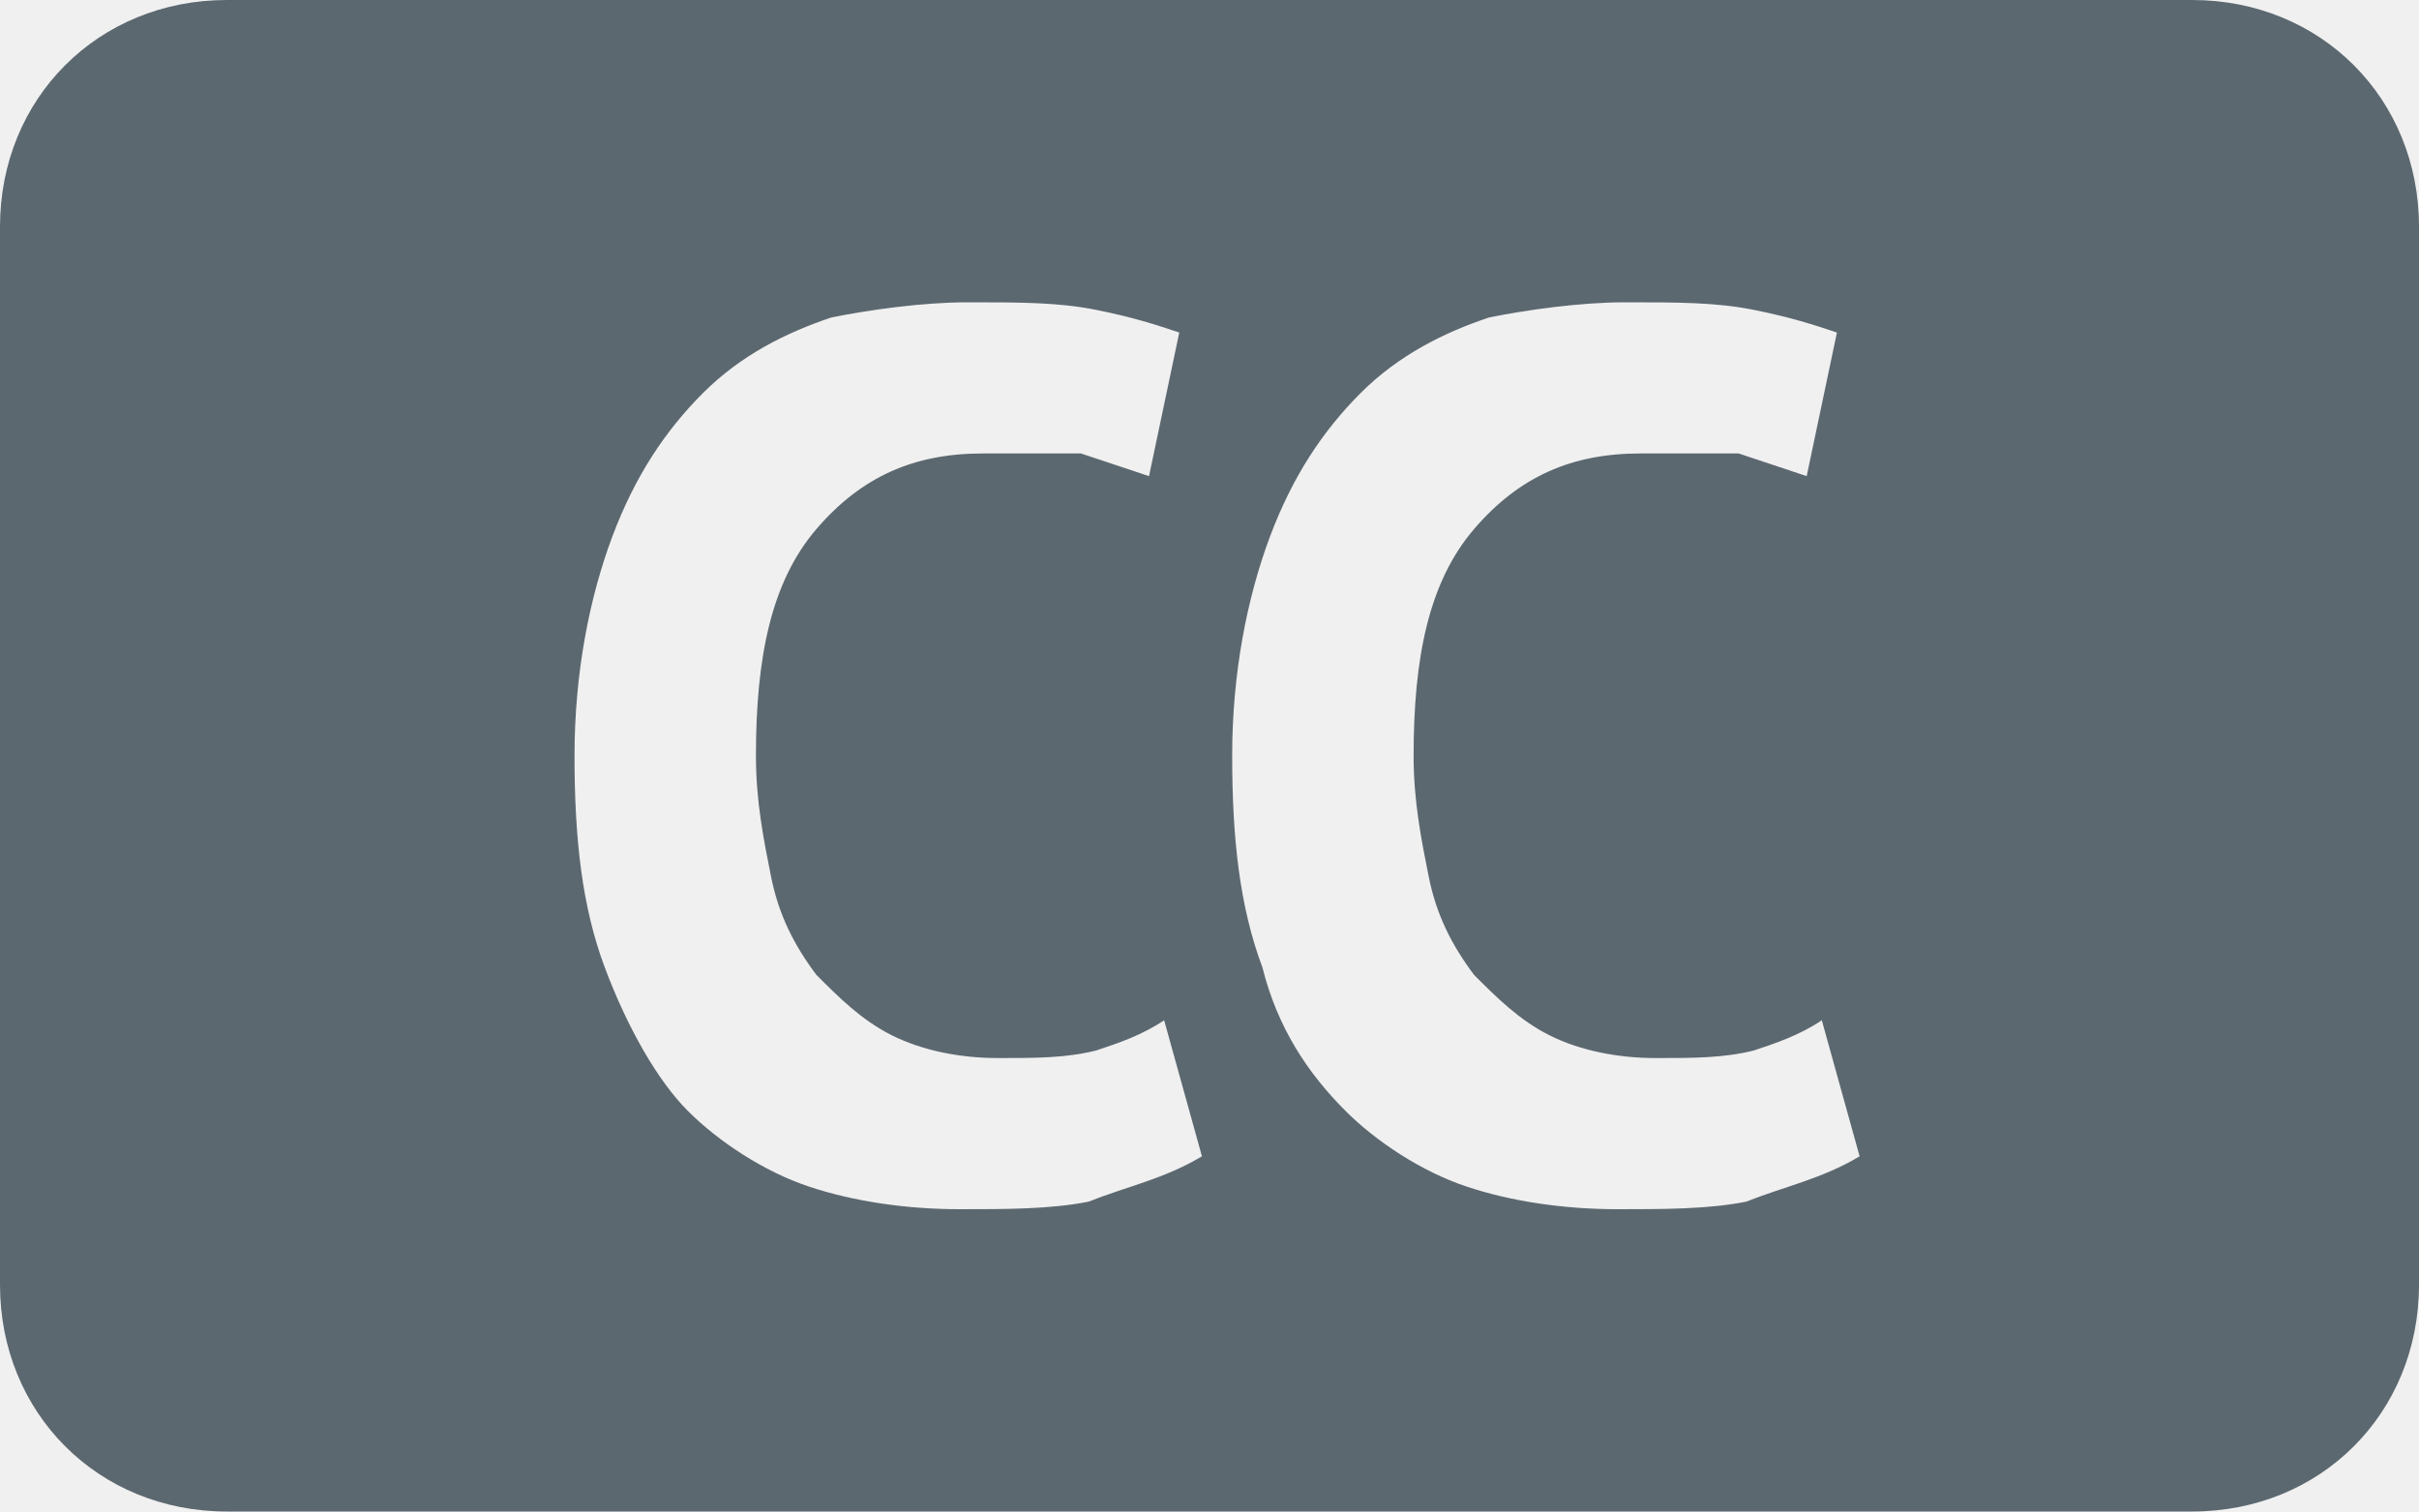
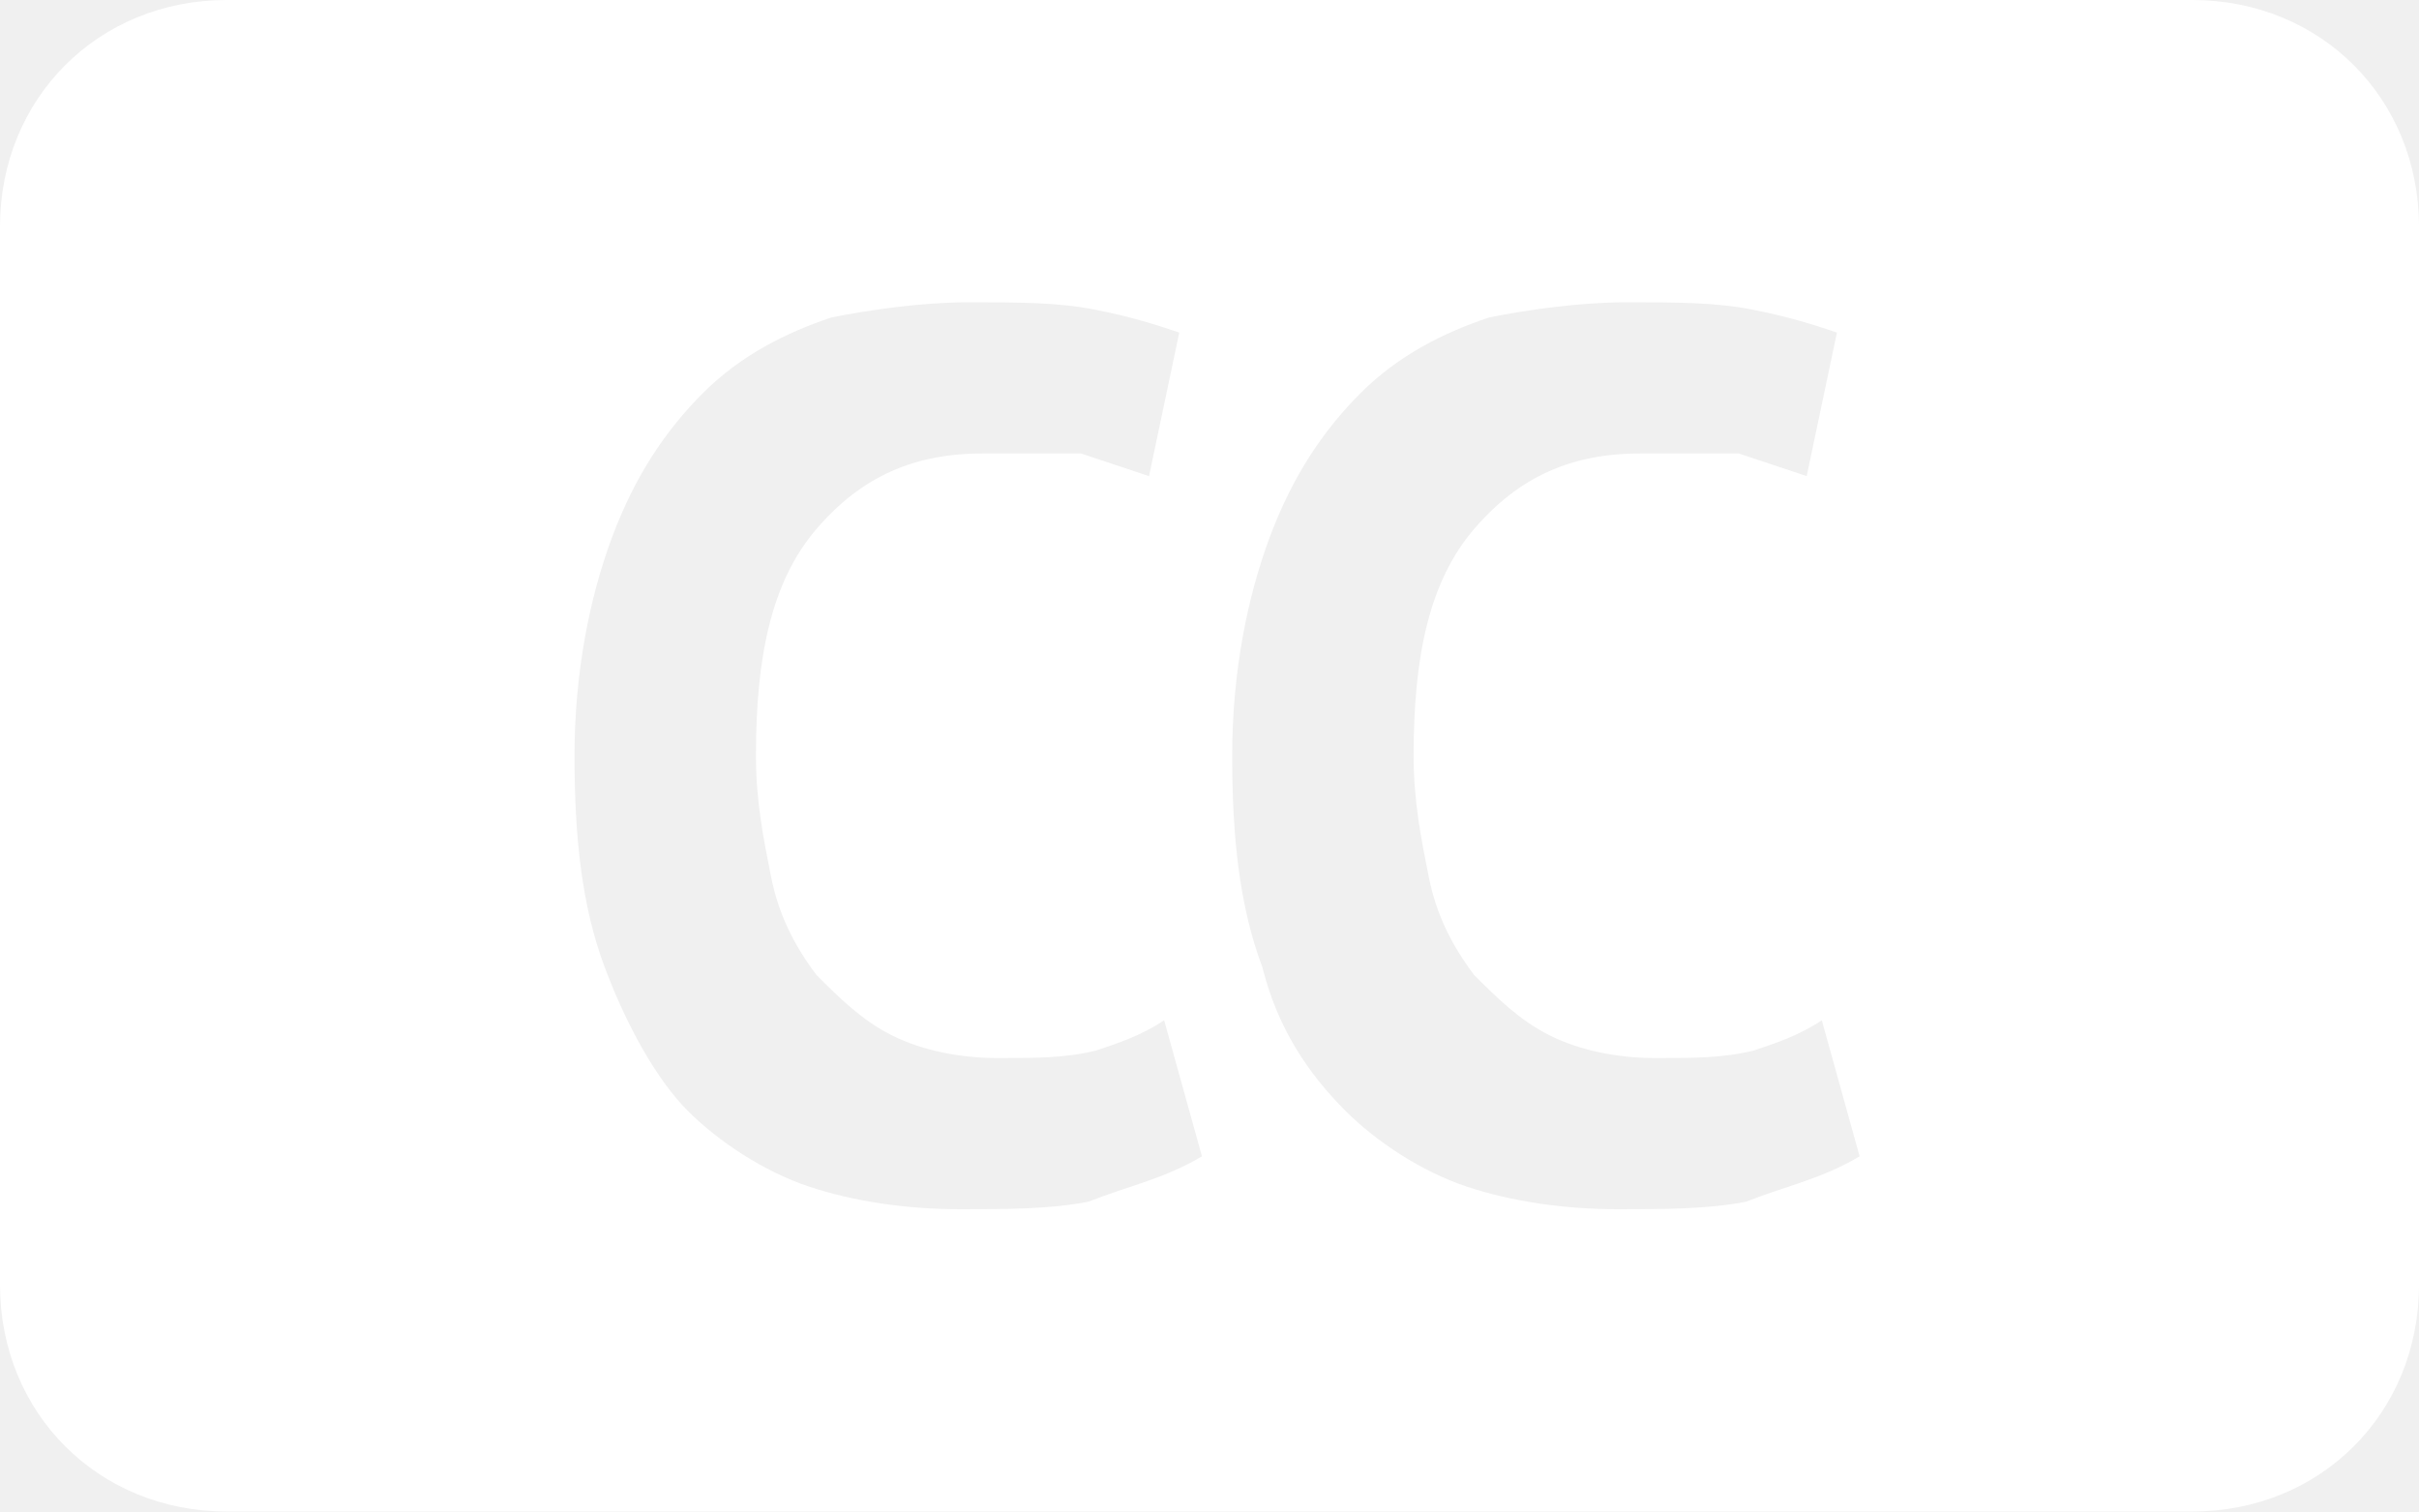
<svg xmlns="http://www.w3.org/2000/svg" width="32" height="20" viewBox="0 0 32 20" fill="none">
-   <path d="M29 0H3C1.3 0 0 1.3 0 3V17C0 18.7 1.3 20 3 20H29C30.7 20 32 18.7 32 17V3C32 1.3 30.7 0 29 0ZM14.4 15.9C13.9 16 13.3 16 12.7 16C12 16 11.3 15.9 10.7 15.7C10.1 15.5 9.5 15.1 9.1 14.7C8.7 14.3 8.3 13.6 8 12.8C7.7 12 7.6 11.1 7.6 10C7.6 8.9 7.8 7.9 8.1 7.1C8.4 6.3 8.8 5.7 9.3 5.2C9.8 4.7 10.4 4.4 11 4.2C11.5 4.1 12.2 4 12.8 4C13.5 4 14 4 14.5 4.1C15 4.2 15.3 4.3 15.6 4.4L15.2 6.3C14.9 6.2 14.6 6.1 14.3 6C13.9 6 13.5 6 13 6C12.1 6 11.4 6.3 10.8 7C10.2 7.7 10 8.7 10 10C10 10.6 10.1 11.1 10.2 11.6C10.3 12.1 10.5 12.5 10.8 12.9C11.1 13.2 11.4 13.5 11.8 13.7C12.2 13.9 12.7 14 13.2 14C13.7 14 14.1 14 14.5 13.9C14.8 13.8 15.1 13.7 15.4 13.5L15.9 15.3C15.4 15.6 14.9 15.7 14.4 15.9ZM23.1 15.9C22.6 16 22 16 21.4 16C20.7 16 20 15.9 19.4 15.7C18.8 15.5 18.2 15.1 17.8 14.7C17.3 14.2 16.9 13.6 16.7 12.8C16.4 12 16.3 11.1 16.3 10C16.3 8.9 16.5 7.9 16.8 7.1C17.1 6.3 17.5 5.7 18 5.2C18.5 4.7 19.1 4.4 19.7 4.2C20.2 4.1 20.9 4 21.5 4C22.2 4 22.7 4 23.2 4.1C23.7 4.2 24 4.3 24.3 4.4L23.9 6.3C23.6 6.2 23.3 6.1 23 6C22.6 6 22.2 6 21.7 6C20.8 6 20.1 6.3 19.5 7C18.9 7.7 18.7 8.7 18.7 10C18.7 10.6 18.8 11.1 18.9 11.6C19 12.1 19.2 12.5 19.5 12.9C19.8 13.2 20.1 13.5 20.5 13.7C20.9 13.9 21.4 14 21.9 14C22.4 14 22.8 14 23.2 13.9C23.5 13.8 23.8 13.7 24.1 13.5L24.6 15.3C24.1 15.6 23.6 15.7 23.1 15.9Z" fill="#5C6870" />
+   <path d="M29 0H3C1.3 0 0 1.3 0 3V17C0 18.7 1.3 20 3 20H29C30.7 20 32 18.7 32 17V3C32 1.3 30.7 0 29 0ZM14.4 15.9C13.9 16 13.3 16 12.7 16C12 16 11.3 15.9 10.7 15.7C10.1 15.5 9.5 15.1 9.1 14.7C8.7 14.3 8.3 13.6 8 12.8C7.7 12 7.6 11.1 7.6 10C7.6 8.9 7.8 7.9 8.1 7.1C8.4 6.3 8.8 5.7 9.3 5.2C9.8 4.7 10.4 4.4 11 4.2C11.5 4.1 12.2 4 12.8 4C13.5 4 14 4 14.5 4.1C15 4.2 15.3 4.3 15.6 4.4L15.2 6.3C14.9 6.2 14.6 6.1 14.3 6C13.9 6 13.5 6 13 6C12.1 6 11.4 6.3 10.8 7C10.2 7.7 10 8.7 10 10C10 10.6 10.1 11.1 10.2 11.6C10.3 12.1 10.5 12.5 10.8 12.9C11.1 13.2 11.4 13.5 11.8 13.7C12.2 13.9 12.7 14 13.2 14C13.7 14 14.1 14 14.5 13.9C14.8 13.8 15.1 13.7 15.4 13.5L15.9 15.3C15.4 15.6 14.9 15.7 14.4 15.9ZM23.1 15.9C22.6 16 22 16 21.4 16C20.7 16 20 15.9 19.4 15.7C18.8 15.5 18.2 15.1 17.8 14.7C17.3 14.2 16.9 13.6 16.7 12.8C16.4 12 16.3 11.1 16.3 10C16.3 8.9 16.5 7.9 16.8 7.1C17.1 6.3 17.5 5.7 18 5.2C18.5 4.7 19.1 4.4 19.7 4.2C20.2 4.1 20.9 4 21.5 4C22.2 4 22.7 4 23.2 4.1C23.7 4.2 24 4.3 24.3 4.4L23.9 6.3C23.6 6.2 23.3 6.1 23 6C22.6 6 22.2 6 21.7 6C20.8 6 20.1 6.3 19.5 7C18.9 7.7 18.7 8.7 18.7 10C18.7 10.6 18.8 11.1 18.9 11.6C19 12.1 19.2 12.5 19.5 12.9C19.8 13.2 20.1 13.5 20.5 13.7C20.9 13.9 21.4 14 21.9 14C22.4 14 22.8 14 23.2 13.9C23.5 13.8 23.8 13.7 24.1 13.5L24.6 15.3C24.1 15.6 23.6 15.7 23.1 15.9Z" fill="#FFFFFF" />
</svg>
